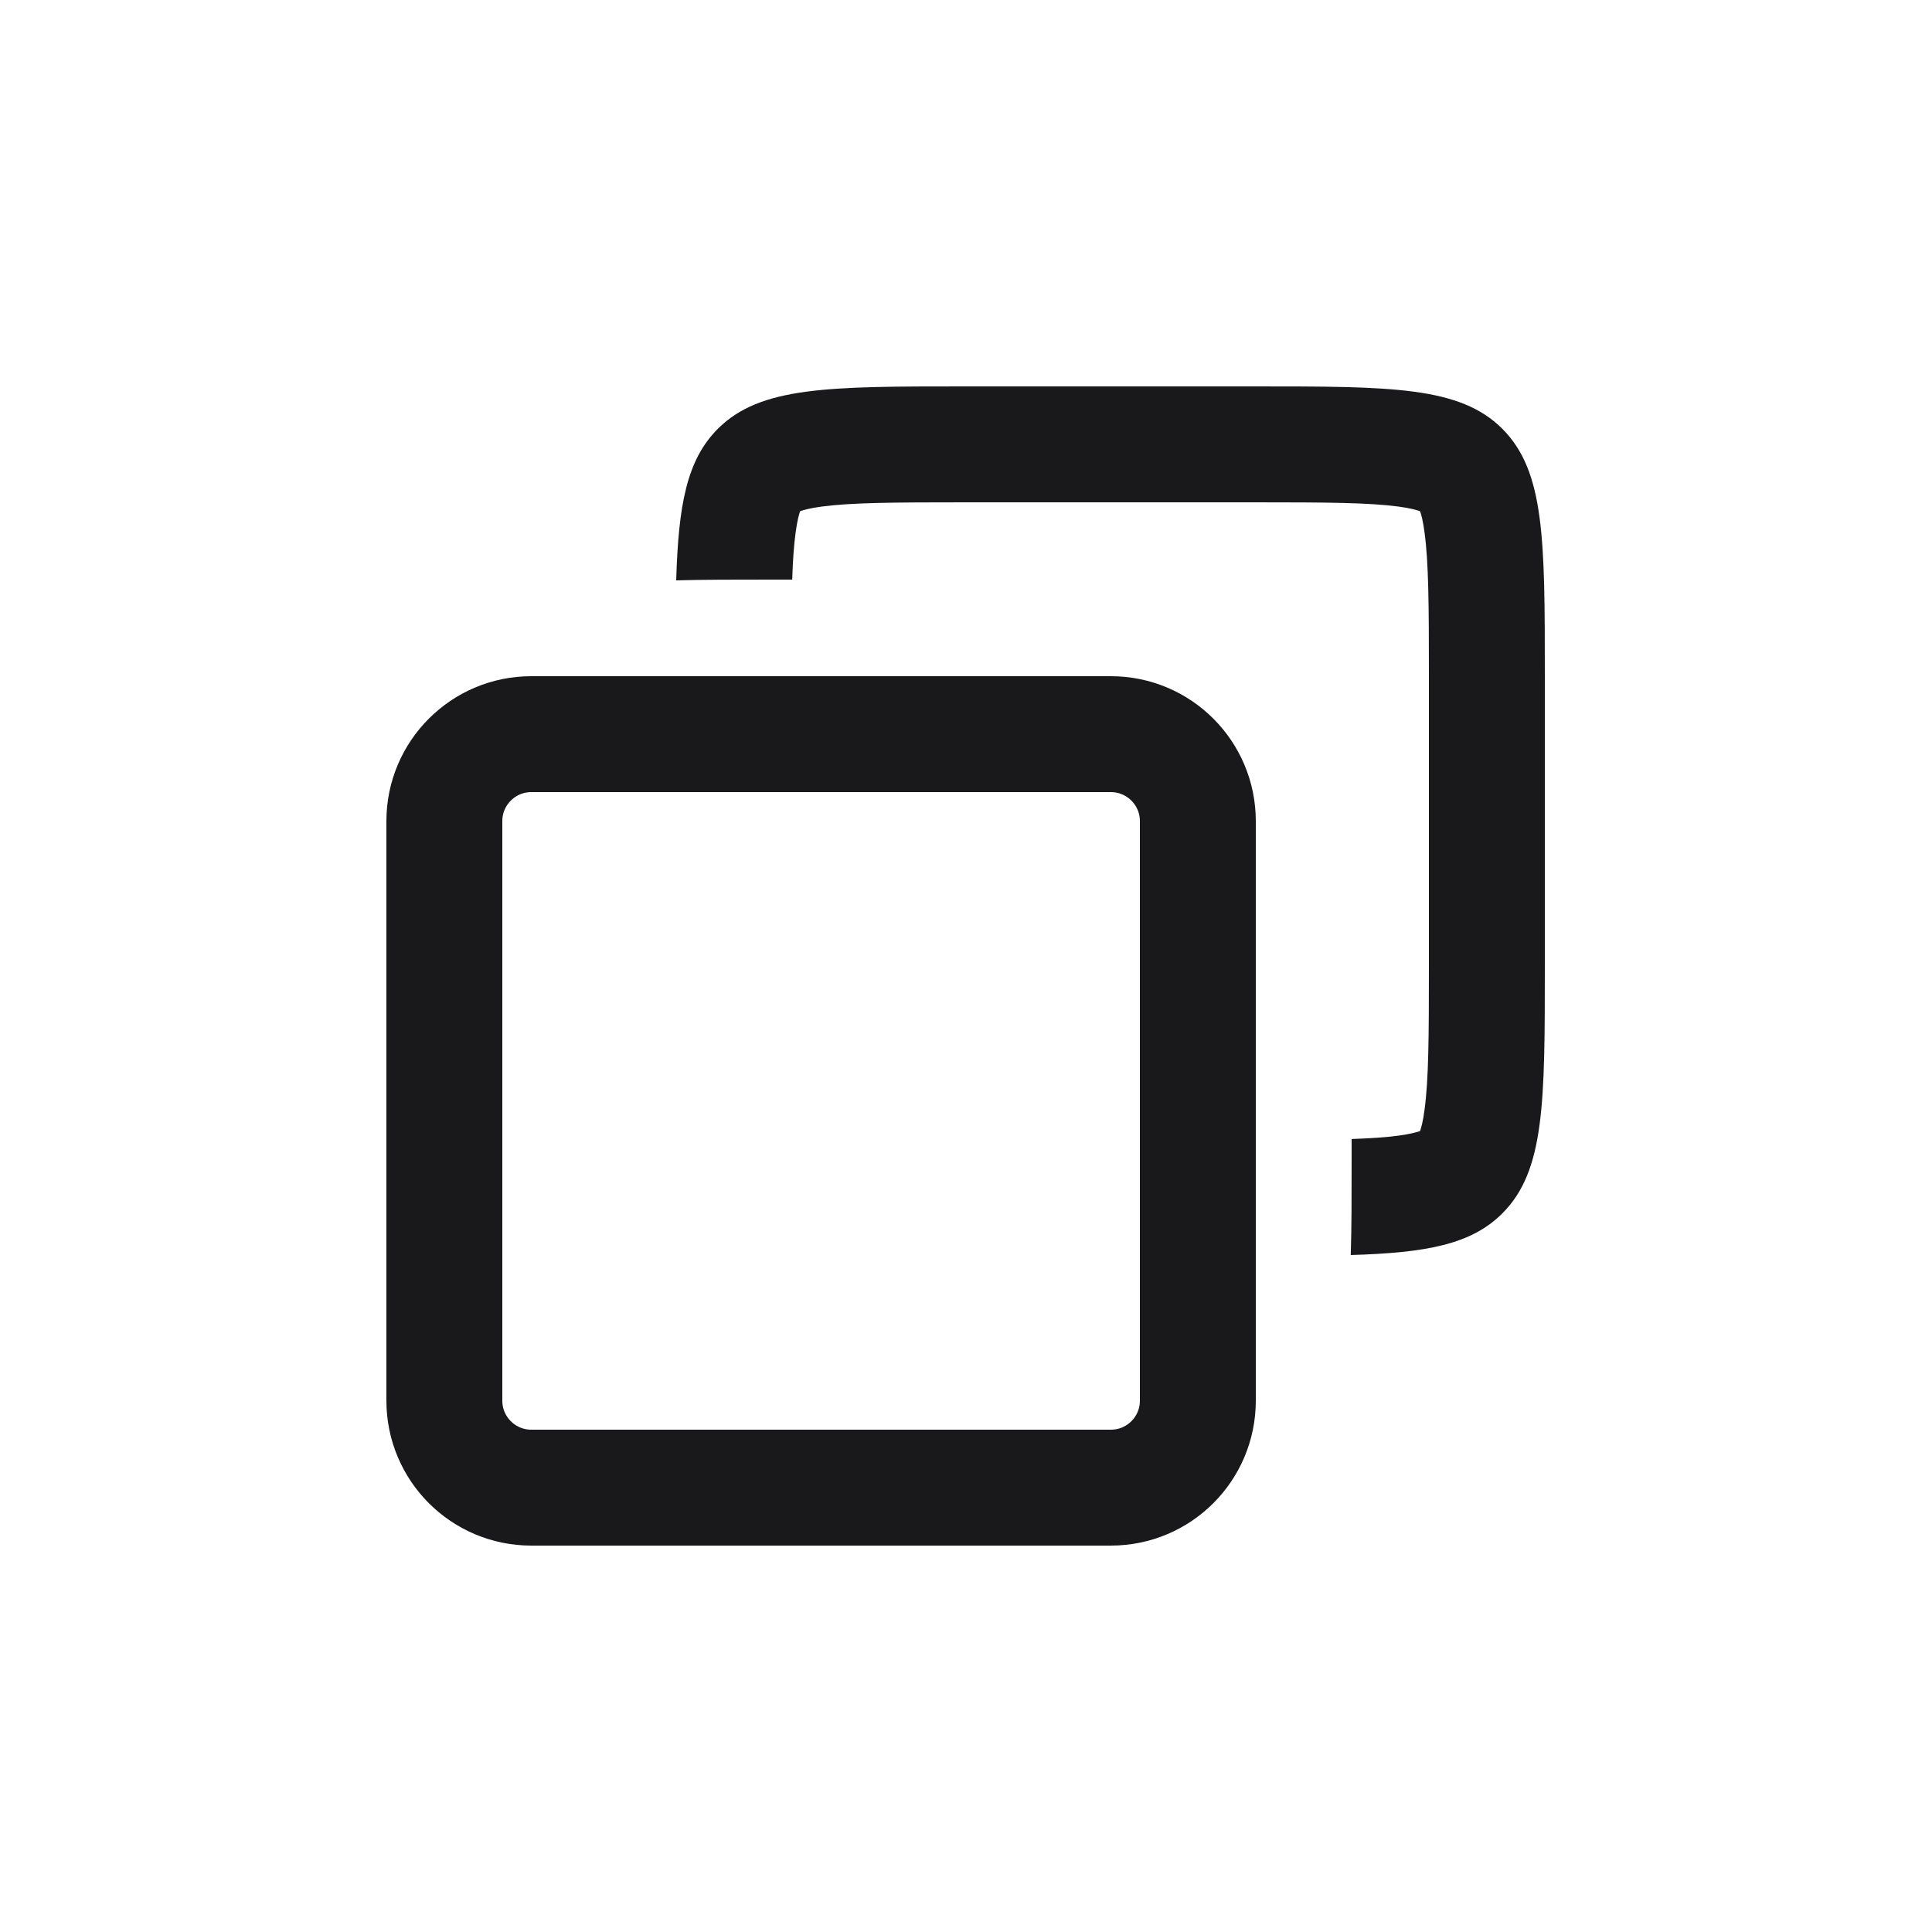
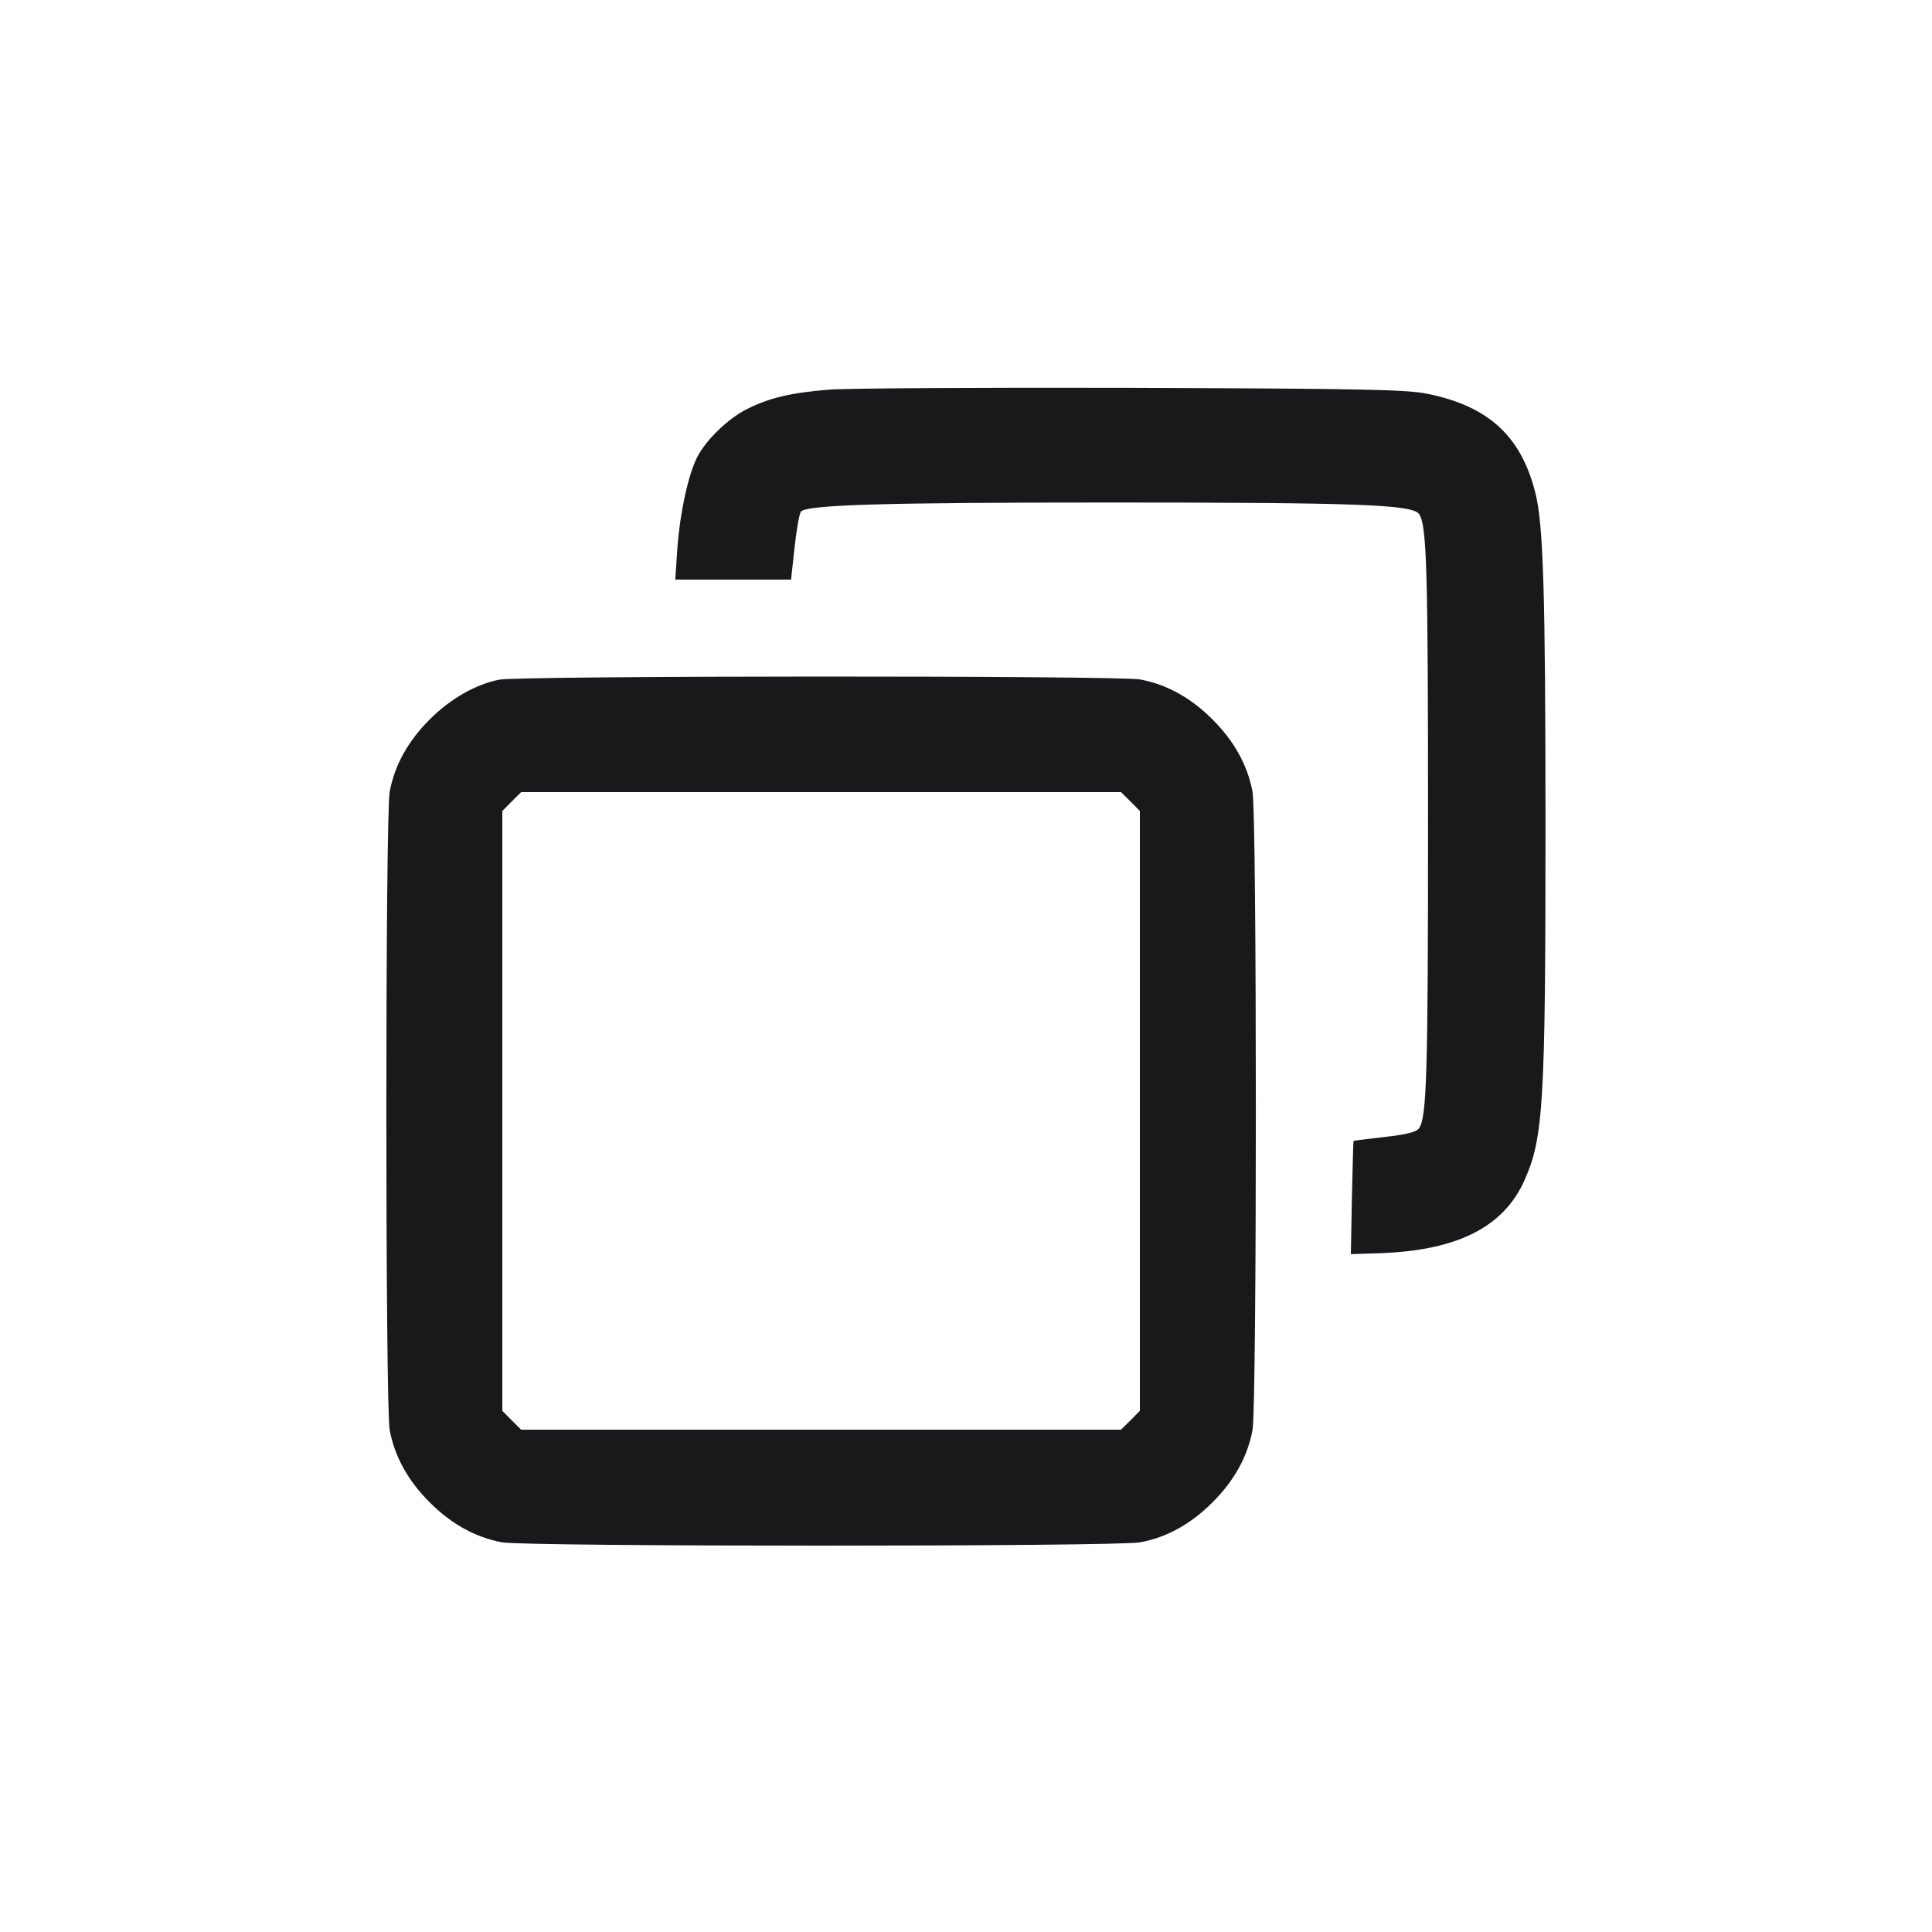
<svg xmlns="http://www.w3.org/2000/svg" width="20" height="20" viewBox="0 0 20 20" fill="none">
-   <rect x="4.6" y="7.6" width="7.8" height="7.8" rx="0.9" stroke="#19191C" stroke-width="1.2" />
-   <path fill-rule="evenodd" clip-rule="evenodd" d="M9.992 5.2H12.992C13.733 5.2 14.168 5.203 14.478 5.244C14.602 5.261 14.668 5.28 14.7 5.292C14.712 5.323 14.731 5.39 14.747 5.514C14.789 5.824 14.792 6.259 14.792 7V10C14.792 10.741 14.789 11.176 14.747 11.486C14.731 11.61 14.712 11.677 14.7 11.709C14.668 11.72 14.602 11.739 14.478 11.756C14.344 11.774 14.187 11.784 13.992 11.791V12C13.992 12.378 13.992 12.706 13.983 12.992C14.765 12.969 15.23 12.883 15.552 12.561C15.992 12.121 15.992 11.414 15.992 10V7C15.992 5.586 15.992 4.879 15.552 4.439C15.113 4 14.406 4 12.992 4H9.992C8.577 4 7.87 4 7.431 4.439C7.109 4.761 7.023 5.227 7 6.008C7.286 6 7.613 6 7.992 6H8.201C8.207 5.805 8.218 5.648 8.236 5.514C8.253 5.39 8.271 5.323 8.283 5.292C8.315 5.28 8.381 5.261 8.506 5.244C8.816 5.203 9.251 5.2 9.992 5.2ZM14.725 5.303C14.724 5.304 14.72 5.302 14.715 5.298C14.722 5.301 14.725 5.303 14.725 5.303ZM14.694 5.277C14.69 5.271 14.688 5.267 14.688 5.267C14.688 5.266 14.691 5.269 14.694 5.277ZM14.688 11.733C14.688 11.733 14.69 11.729 14.694 11.723C14.691 11.731 14.688 11.734 14.688 11.733ZM14.715 11.702C14.72 11.698 14.724 11.696 14.725 11.697C14.725 11.697 14.722 11.699 14.715 11.702ZM8.295 5.267C8.295 5.267 8.293 5.271 8.289 5.277C8.293 5.269 8.295 5.266 8.295 5.267ZM8.268 5.298C8.263 5.302 8.259 5.304 8.258 5.303C8.258 5.303 8.261 5.301 8.268 5.298Z" fill="#19191C" />
+   <path d="M8.575 4.034 C 8.181 4.067,7.963 4.119,7.732 4.235 C 7.539 4.331,7.310 4.552,7.218 4.731 C 7.126 4.908,7.038 5.313,7.013 5.666 L 6.990 6.000 7.590 6.000 L 8.189 6.000 8.226 5.662 C 8.246 5.476,8.276 5.311,8.292 5.295 C 8.361 5.225,9.161 5.202,11.500 5.202 C 14.048 5.202,14.618 5.223,14.689 5.320 C 14.770 5.429,14.783 5.881,14.783 8.500 C 14.783 11.120,14.770 11.570,14.689 11.681 C 14.662 11.719,14.556 11.745,14.333 11.770 C 14.159 11.790,14.014 11.808,14.012 11.811 C 14.009 11.814,14.002 12.079,13.995 12.400 L 13.984 12.983 14.284 12.973 C 15.086 12.945,15.566 12.703,15.782 12.217 C 15.978 11.776,15.999 11.422,15.999 8.517 C 15.998 6.149,15.977 5.440,15.896 5.110 C 15.750 4.517,15.410 4.204,14.774 4.076 C 14.556 4.032,14.091 4.023,11.700 4.015 C 10.151 4.011,8.745 4.019,8.575 4.034 M5.168 7.036 C 4.923 7.084,4.662 7.234,4.448 7.448 C 4.224 7.671,4.085 7.922,4.034 8.196 C 3.988 8.441,3.988 14.559,4.034 14.804 C 4.085 15.078,4.224 15.329,4.448 15.552 C 4.671 15.776,4.922 15.915,5.196 15.966 C 5.441 16.012,11.559 16.012,11.804 15.966 C 12.078 15.915,12.329 15.776,12.552 15.552 C 12.776 15.329,12.915 15.078,12.966 14.804 C 13.012 14.559,13.012 8.441,12.966 8.196 C 12.915 7.922,12.776 7.671,12.552 7.448 C 12.329 7.224,12.078 7.085,11.804 7.034 C 11.581 6.992,5.383 6.994,5.168 7.036 M11.703 8.297 L 11.800 8.395 11.800 11.500 L 11.800 14.605 11.703 14.703 L 11.605 14.800 8.500 14.800 L 5.395 14.800 5.297 14.703 L 5.200 14.605 5.200 11.500 L 5.200 8.395 5.297 8.297 L 5.395 8.200 8.500 8.200 L 11.605 8.200 11.703 8.297 " fill="#19191C" stroke="none" fill-rule="evenodd" />
</svg>
